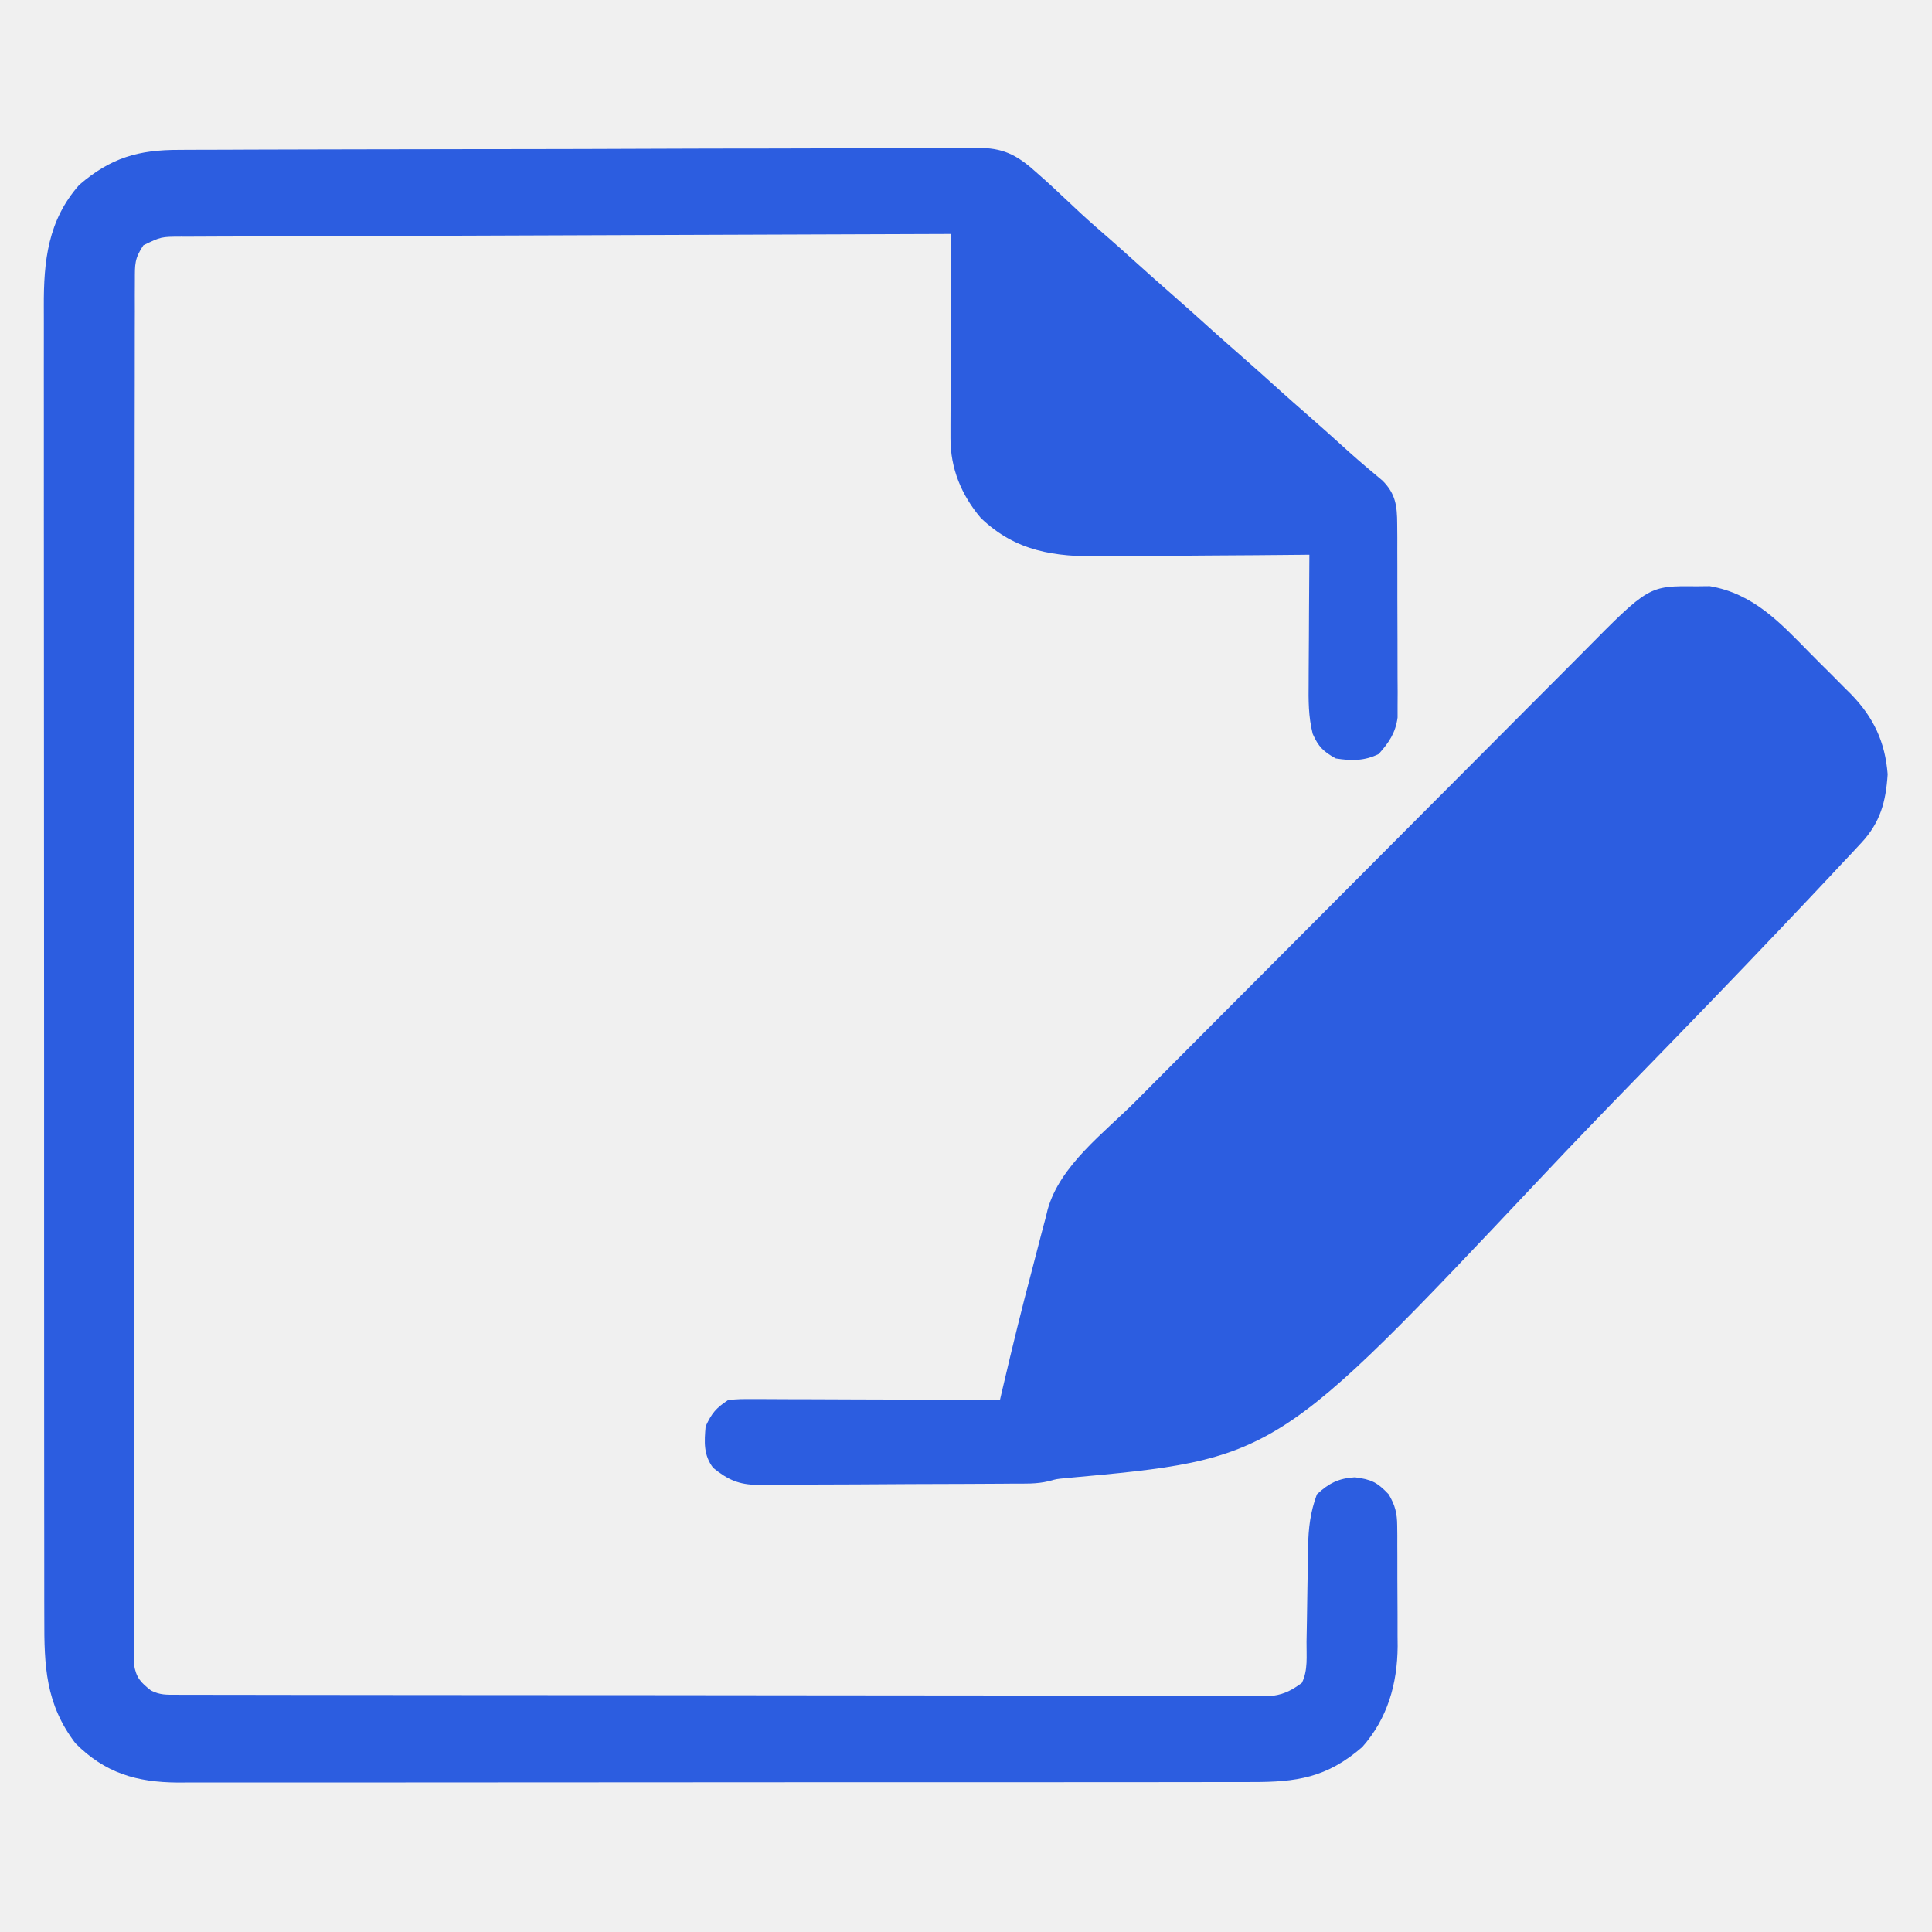
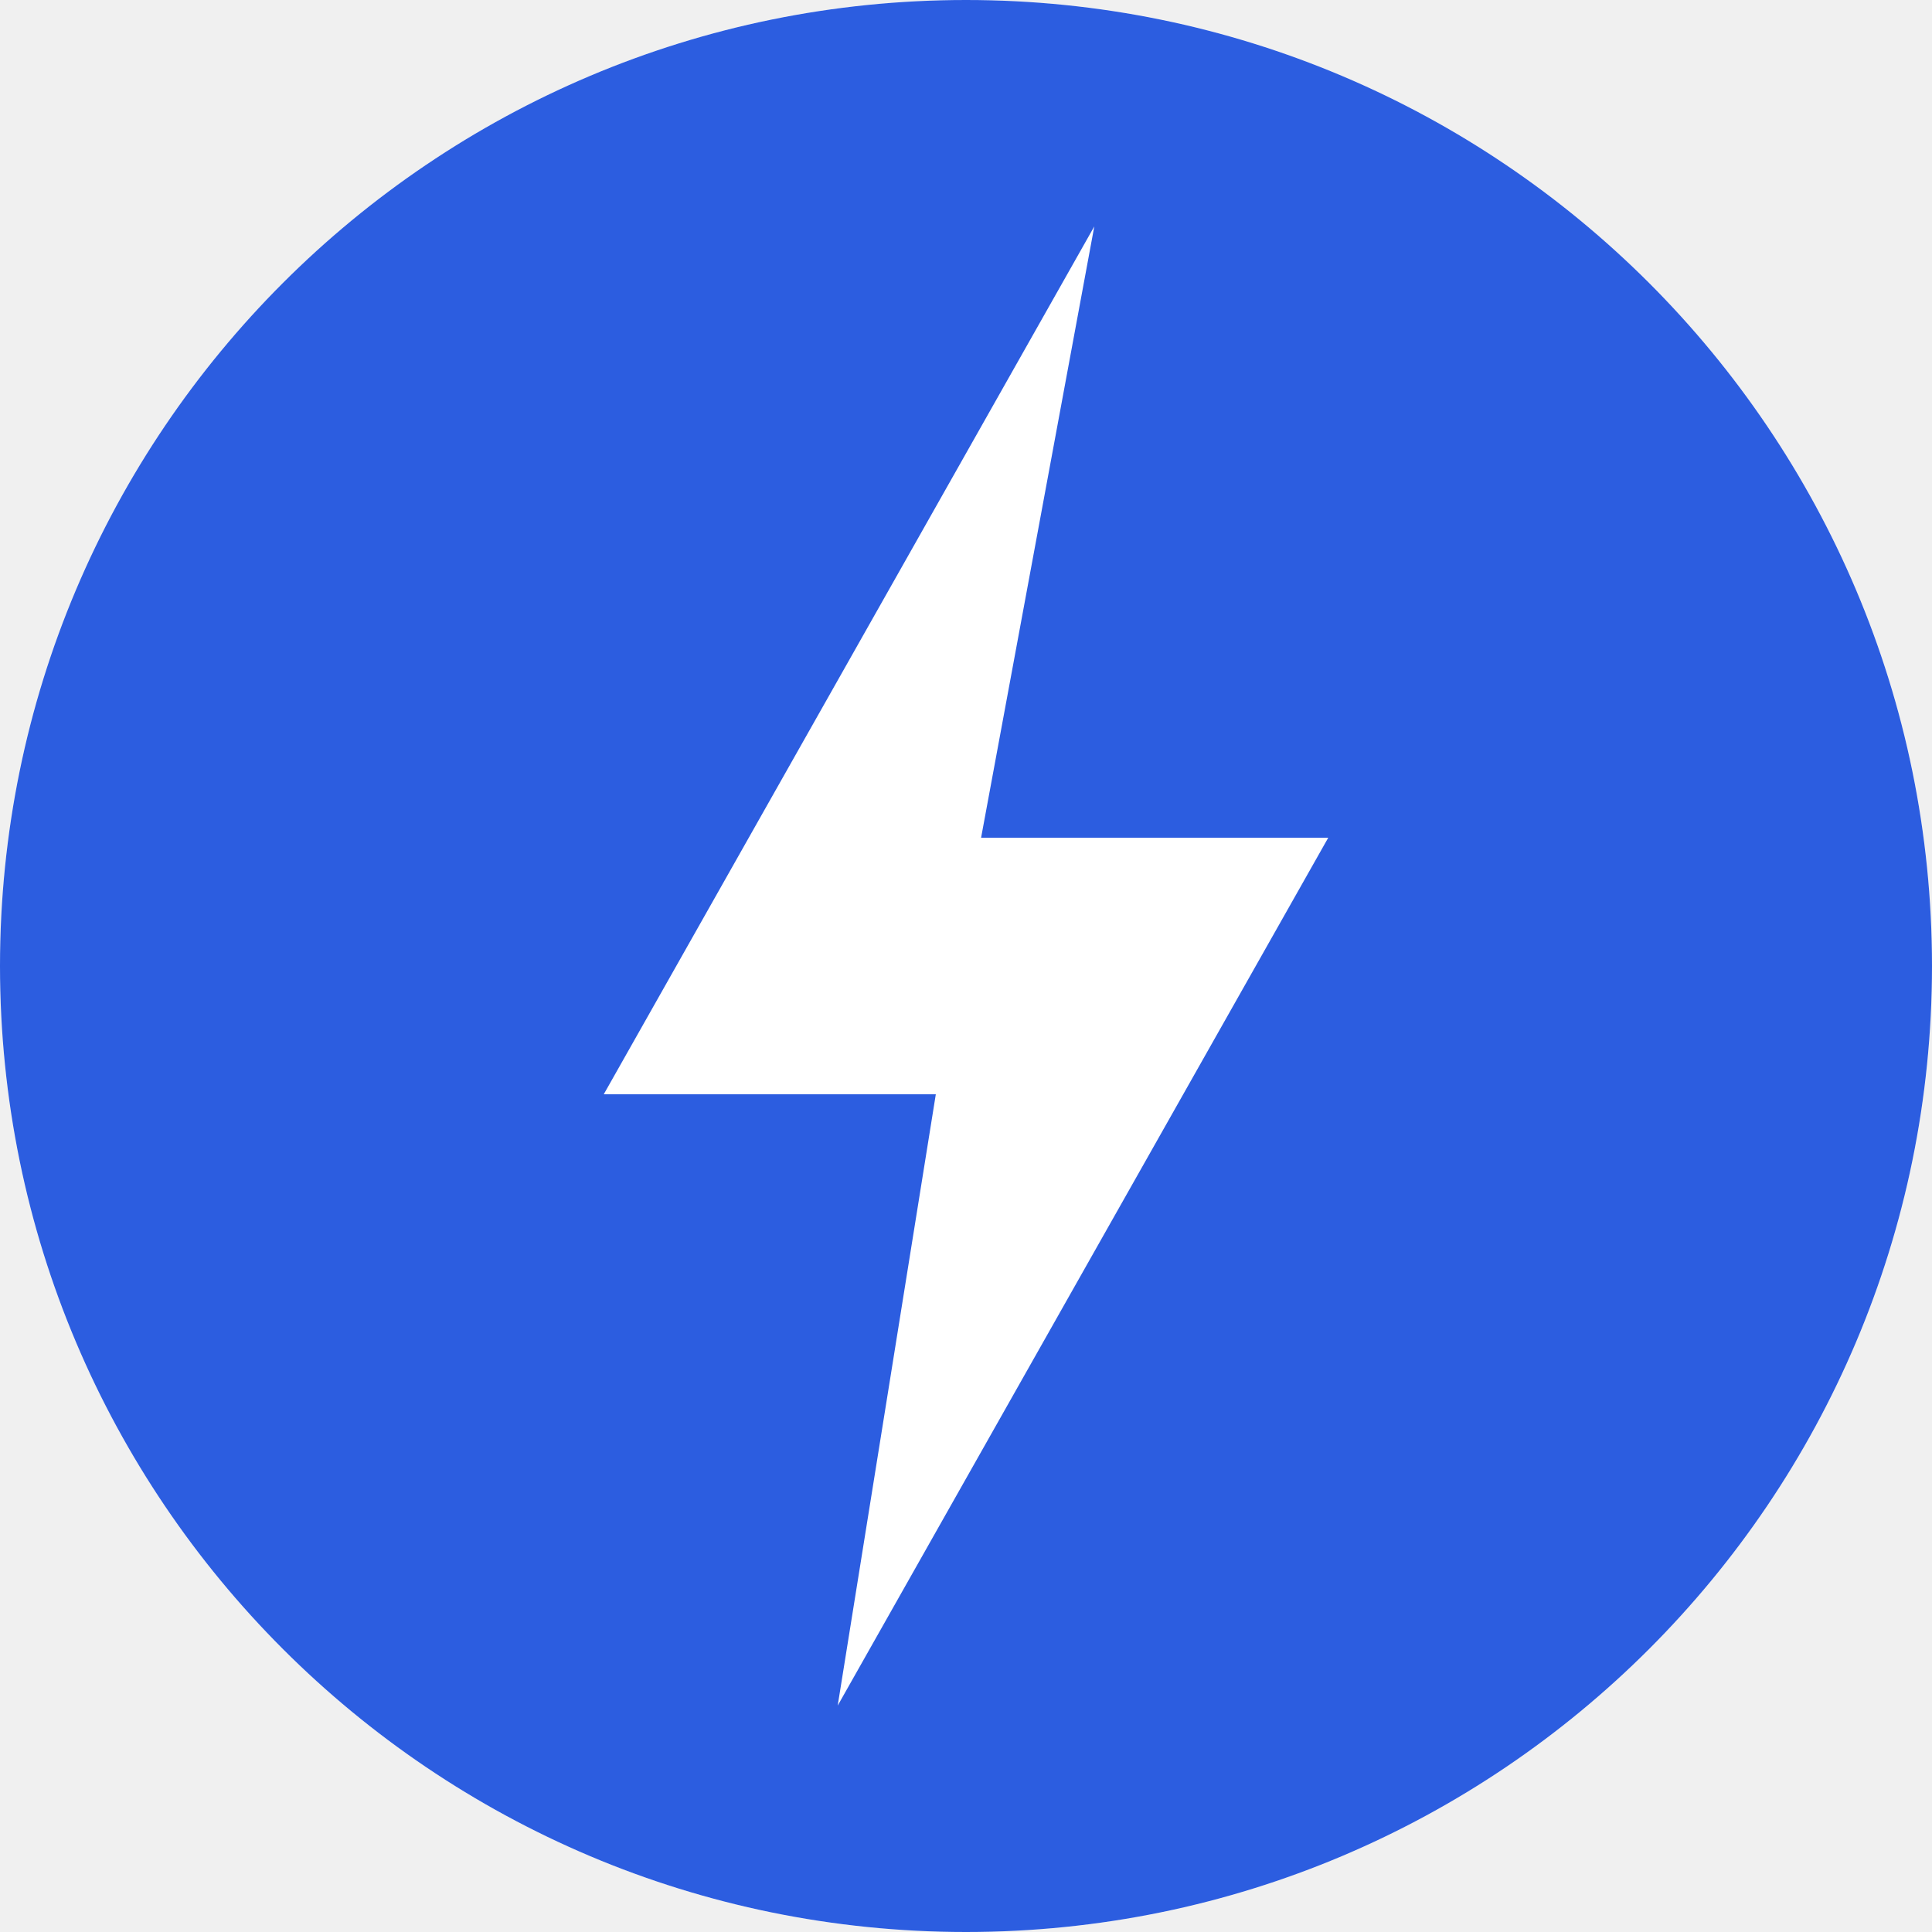
- <svg xmlns="http://www.w3.org/2000/svg" version="1.1" width="512" height="512">
-   <path d="M0 0 C1.403 -0.009 1.403 -0.009 2.835 -0.018 C5.959 -0.035 9.083 -0.038 12.208 -0.041 C14.452 -0.051 16.696 -0.061 18.94 -0.071 C25.029 -0.098 31.118 -0.111 37.206 -0.119 C41.011 -0.125 44.816 -0.134 48.621 -0.143 C59.165 -0.167 69.708 -0.187 80.252 -0.194 C81.263 -0.195 81.263 -0.195 82.294 -0.196 C82.97 -0.196 83.645 -0.196 84.341 -0.197 C85.709 -0.198 87.078 -0.199 88.446 -0.2 C89.125 -0.2 89.804 -0.2 90.503 -0.201 C101.507 -0.209 112.51 -0.244 123.513 -0.29 C134.823 -0.338 146.132 -0.362 157.442 -0.365 C163.787 -0.367 170.132 -0.379 176.477 -0.415 C182.443 -0.448 188.409 -0.452 194.376 -0.434 C196.564 -0.433 198.752 -0.442 200.94 -0.461 C203.931 -0.487 206.919 -0.475 209.91 -0.454 C210.773 -0.47 211.636 -0.486 212.525 -0.503 C219.116 -0.396 222.703 1.915 227.518 6.281 C228.112 6.804 228.706 7.328 229.317 7.867 C230.912 9.29 232.467 10.748 234.018 12.218 C235.149 13.276 236.281 14.334 237.413 15.39 C237.949 15.891 238.484 16.392 239.036 16.908 C241.496 19.187 244.026 21.38 246.561 23.574 C248.904 25.617 251.211 27.698 253.518 29.781 C256.499 32.471 259.491 35.144 262.518 37.781 C266.413 41.173 270.246 44.633 274.081 48.093 C276.213 50.006 278.359 51.9 280.518 53.781 C284.413 57.173 288.246 60.633 292.081 64.093 C294.213 66.006 296.359 67.9 298.518 69.781 C302.404 73.166 306.23 76.614 310.05 80.074 C312.955 82.671 315.926 85.186 318.925 87.675 C322.384 91.161 322.772 94.36 322.793 99.163 C322.803 100.348 322.812 101.533 322.822 102.754 C322.821 104.668 322.821 104.668 322.819 106.621 C322.823 107.935 322.828 109.249 322.832 110.603 C322.84 113.383 322.839 116.163 322.834 118.943 C322.828 122.498 322.845 126.053 322.868 129.608 C322.887 133.008 322.883 136.408 322.882 139.808 C322.891 141.082 322.9 142.356 322.91 143.669 C322.9 145.451 322.9 145.451 322.891 147.269 C322.891 148.312 322.892 149.354 322.893 150.429 C322.359 154.492 320.591 157.085 317.893 160.093 C314.157 161.961 310.606 161.931 306.518 161.281 C303.24 159.467 301.919 158.182 300.402 154.771 C299.231 150.146 299.27 145.82 299.323 141.07 C299.327 139.618 299.327 139.618 299.332 138.136 C299.343 135.059 299.368 131.983 299.393 128.906 C299.403 126.813 299.412 124.721 299.421 122.629 C299.443 117.513 299.477 112.397 299.518 107.281 C298.678 107.29 297.838 107.299 296.973 107.308 C289.015 107.388 281.057 107.449 273.099 107.488 C269.008 107.509 264.918 107.537 260.828 107.583 C256.873 107.626 252.918 107.65 248.963 107.66 C247.462 107.668 245.961 107.682 244.46 107.704 C231.992 107.877 221.755 106.449 212.464 97.574 C207.279 91.463 204.388 84.405 204.405 76.432 C204.405 75.231 204.405 74.03 204.405 72.793 C204.41 71.496 204.415 70.199 204.421 68.863 C204.423 67.522 204.424 66.181 204.425 64.84 C204.429 61.314 204.439 57.787 204.45 54.261 C204.46 50.662 204.464 47.062 204.469 43.463 C204.48 36.402 204.497 29.341 204.518 22.281 C177.207 22.365 149.895 22.46 122.584 22.568 C109.903 22.619 97.222 22.665 84.542 22.703 C73.492 22.736 62.442 22.775 51.392 22.824 C45.539 22.849 39.685 22.871 33.832 22.884 C28.327 22.897 22.821 22.919 17.315 22.948 C15.291 22.957 13.268 22.963 11.244 22.965 C8.486 22.968 5.729 22.984 2.972 23.002 C2.166 23 1.361 22.999 0.531 22.997 C-4.805 23.015 -4.805 23.015 -9.482 25.281 C-11.846 28.828 -11.734 30.306 -11.739 34.511 C-11.745 35.824 -11.752 37.138 -11.758 38.491 C-11.756 39.957 -11.752 41.423 -11.749 42.889 C-11.753 44.44 -11.757 45.99 -11.763 47.541 C-11.775 51.814 -11.775 56.086 -11.772 60.359 C-11.772 64.962 -11.783 69.565 -11.793 74.169 C-11.809 83.191 -11.815 92.214 -11.816 101.237 C-11.817 108.568 -11.821 115.899 -11.827 123.23 C-11.845 143.999 -11.854 164.768 -11.853 185.537 C-11.852 186.657 -11.852 187.778 -11.852 188.932 C-11.852 190.054 -11.852 191.175 -11.852 192.331 C-11.851 210.519 -11.87 228.706 -11.899 246.894 C-11.927 265.552 -11.941 284.211 -11.939 302.87 C-11.939 313.352 -11.944 323.834 -11.966 334.316 C-11.984 343.239 -11.988 352.162 -11.975 361.085 C-11.968 365.641 -11.968 370.196 -11.985 374.751 C-12.001 378.918 -11.998 383.084 -11.981 387.251 C-11.978 388.762 -11.981 390.273 -11.993 391.783 C-12.007 393.831 -11.994 395.878 -11.979 397.925 C-11.98 399.064 -11.98 400.203 -11.981 401.377 C-11.371 404.926 -10.262 406.07 -7.482 408.281 C-5.005 409.519 -3.367 409.408 -0.596 409.412 C0.443 409.416 1.482 409.42 2.553 409.424 C3.703 409.423 4.853 409.422 6.038 409.421 C7.861 409.426 7.861 409.426 9.72 409.43 C13.104 409.438 16.487 409.44 19.871 409.441 C23.516 409.443 27.161 409.45 30.806 409.457 C38.781 409.471 46.756 409.477 54.731 409.481 C59.709 409.484 64.686 409.488 69.664 409.493 C83.438 409.505 97.212 409.515 110.987 409.518 C111.869 409.519 112.751 409.519 113.659 409.519 C114.544 409.519 115.428 409.52 116.339 409.52 C118.13 409.52 119.922 409.521 121.714 409.521 C122.603 409.521 123.491 409.522 124.407 409.522 C138.811 409.526 153.215 409.543 167.619 409.566 C182.398 409.59 197.178 409.603 211.957 409.604 C220.259 409.605 228.561 409.611 236.862 409.629 C243.931 409.644 251 409.649 258.068 409.641 C261.676 409.637 265.284 409.638 268.891 409.652 C272.8 409.667 276.709 409.659 280.617 409.648 C281.761 409.656 282.904 409.664 284.083 409.673 C285.653 409.663 285.653 409.663 287.255 409.653 C288.157 409.653 289.059 409.654 289.989 409.655 C293.09 409.196 294.985 408.098 297.518 406.281 C299.205 402.907 298.72 399.077 298.764 395.363 C298.797 393.533 298.831 391.703 298.864 389.873 C298.911 386.987 298.956 384.102 298.995 381.216 C299.035 378.432 299.087 375.647 299.139 372.863 C299.148 372.008 299.156 371.154 299.165 370.274 C299.267 365.258 299.756 360.999 301.518 356.281 C304.699 353.328 307.3 352.032 311.581 351.781 C315.957 352.337 317.524 353.111 320.518 356.281 C322.236 359.159 322.772 361.279 322.793 364.615 C322.803 365.464 322.812 366.312 322.822 367.186 C322.821 368.552 322.821 368.552 322.819 369.945 C322.823 370.892 322.828 371.839 322.832 372.815 C322.838 374.821 322.838 376.827 322.834 378.832 C322.831 381.874 322.854 384.915 322.88 387.957 C322.882 389.911 322.883 391.866 322.882 393.82 C322.891 394.718 322.9 395.617 322.91 396.542 C322.838 406.542 320.229 415.7 313.518 423.281 C304.13 431.399 296.166 432.581 284.12 432.542 C282.871 432.545 281.622 432.549 280.335 432.553 C276.879 432.563 273.423 432.561 269.968 432.557 C266.236 432.555 262.505 432.564 258.773 432.571 C251.467 432.584 244.161 432.586 236.855 432.583 C230.916 432.581 224.976 432.583 219.037 432.587 C218.191 432.588 217.346 432.589 216.474 432.589 C214.756 432.59 213.038 432.592 211.32 432.593 C195.211 432.604 179.102 432.602 162.993 432.596 C148.263 432.59 133.532 432.602 118.801 432.621 C103.669 432.64 88.537 432.648 73.405 432.644 C64.912 432.643 56.419 432.645 47.926 432.659 C40.696 432.671 33.466 432.673 26.235 432.66 C22.548 432.655 18.861 432.653 15.174 432.665 C11.173 432.678 7.172 432.668 3.17 432.655 C2.011 432.662 0.851 432.67 -0.344 432.677 C-11.288 432.604 -19.628 430.164 -27.482 422.281 C-35.431 411.851 -35.777 401.801 -35.742 389.112 C-35.745 387.561 -35.749 386.01 -35.754 384.46 C-35.764 380.21 -35.762 375.96 -35.758 371.711 C-35.755 367.123 -35.764 362.535 -35.772 357.948 C-35.785 348.964 -35.786 339.981 -35.784 330.998 C-35.782 323.696 -35.784 316.393 -35.788 309.091 C-35.789 308.051 -35.789 307.012 -35.79 305.941 C-35.791 303.829 -35.792 301.717 -35.794 299.605 C-35.805 279.802 -35.802 259.999 -35.796 240.196 C-35.791 222.084 -35.802 203.972 -35.821 185.86 C-35.841 167.258 -35.849 148.655 -35.845 130.053 C-35.843 119.611 -35.846 109.169 -35.86 98.727 C-35.872 89.838 -35.873 80.949 -35.861 72.06 C-35.855 67.526 -35.854 62.992 -35.866 58.458 C-35.877 54.305 -35.874 50.151 -35.86 45.997 C-35.857 44.498 -35.86 42.999 -35.868 41.499 C-35.928 29.426 -34.77 18.644 -26.482 9.281 C-18.151 2.078 -10.754 -0.022 0 0 Z " fill="#2C5DE0" transform="translate(47.48167,39.71912)" />
-   <path d="M0 0 C1.186 -0.013 2.372 -0.026 3.594 -0.039 C15.087 1.915 22.154 9.523 29.998 17.526 C31.876 19.439 33.778 21.327 35.684 23.213 C36.902 24.439 38.12 25.666 39.336 26.895 C40.177 27.728 40.177 27.728 41.034 28.578 C47.033 34.756 50.077 41.237 50.75 49.812 C50.27 57.135 48.802 62.604 43.711 68.057 C42.901 68.931 42.091 69.804 41.257 70.704 C40.338 71.678 39.419 72.652 38.5 73.625 C37.507 74.687 36.515 75.749 35.522 76.811 C32.05 80.52 28.556 84.207 25.06 87.893 C24.407 88.581 23.754 89.27 23.082 89.98 C10.117 103.649 -2.983 117.185 -16.135 130.674 C-24.469 139.227 -32.756 147.817 -40.939 156.514 C-111.382 231.289 -111.382 231.289 -167.179 236.354 C-169.479 236.572 -169.479 236.572 -171.589 237.148 C-174.774 237.943 -178.029 237.79 -181.294 237.802 C-182.075 237.809 -182.856 237.815 -183.661 237.822 C-186.24 237.842 -188.819 237.853 -191.398 237.863 C-192.281 237.867 -193.163 237.871 -194.073 237.876 C-198.741 237.896 -203.41 237.911 -208.079 237.92 C-212.897 237.931 -217.714 237.966 -222.531 238.005 C-226.241 238.031 -229.95 238.04 -233.66 238.043 C-235.436 238.048 -237.211 238.06 -238.987 238.078 C-241.474 238.103 -243.96 238.102 -246.447 238.095 C-247.541 238.114 -247.541 238.114 -248.658 238.134 C-253.73 238.082 -256.58 236.788 -260.5 233.625 C-263.086 230.216 -262.865 226.786 -262.5 222.625 C-260.849 219.086 -259.784 217.814 -256.5 215.625 C-253.406 215.384 -253.406 215.384 -249.55 215.398 C-248.847 215.398 -248.145 215.397 -247.421 215.397 C-245.099 215.398 -242.778 215.414 -240.457 215.43 C-238.847 215.433 -237.237 215.436 -235.627 215.438 C-231.391 215.446 -227.154 215.466 -222.918 215.488 C-218.594 215.508 -214.271 215.517 -209.947 215.527 C-201.465 215.549 -192.982 215.583 -184.5 215.625 C-184.241 214.515 -183.982 213.406 -183.715 212.262 C-181.243 201.7 -178.681 191.173 -175.883 180.692 C-175.416 178.925 -174.958 177.156 -174.508 175.385 C-173.844 172.77 -173.15 170.164 -172.449 167.559 C-172.257 166.778 -172.065 165.998 -171.868 165.194 C-168.614 153.468 -156.905 144.864 -148.553 136.486 C-147.14 135.064 -145.727 133.643 -144.313 132.221 C-139.696 127.577 -135.073 122.939 -130.449 118.301 C-128.852 116.699 -127.256 115.096 -125.659 113.494 C-119.017 106.831 -112.373 100.169 -105.726 93.51 C-96.222 83.99 -86.727 74.461 -77.243 64.921 C-70.56 58.198 -63.866 51.486 -57.166 44.78 C-53.17 40.78 -49.178 36.777 -45.197 32.763 C-41.452 28.988 -37.696 25.226 -33.931 21.472 C-32.556 20.097 -31.184 18.717 -29.817 17.333 C-12.558 -0.137 -12.558 -0.137 0 0 Z " fill="#2C5DE0" transform="translate(449.5,155.375)" />
+ <svg xmlns="http://www.w3.org/2000/svg" version="1.1" width="1000" height="1000">
+   <g clip-path="url(#SvgjsClipPath1237)">
+     <rect width="1000" height="1000" fill="#ffffff" />
+     <g transform="matrix(1.953125,0,0,1.953125,0,0)">
+       <svg viewBox="0 0 512 512" width="512" height="512">
+         <rect width="512" height="512" rx="100" fill="#2C5DE0" />
+         <polygon points="290,60 160,290 248,290 222,452 352,222 260,222" fill="white" />
+       </svg>
+     </g>
+   </g>
+   <defs>
+     <clipPath id="SvgjsClipPath1237">
+       <rect width="1000" height="1000" x="0" y="0" rx="500" ry="500" />
+     </clipPath>
+   </defs>
</svg>
